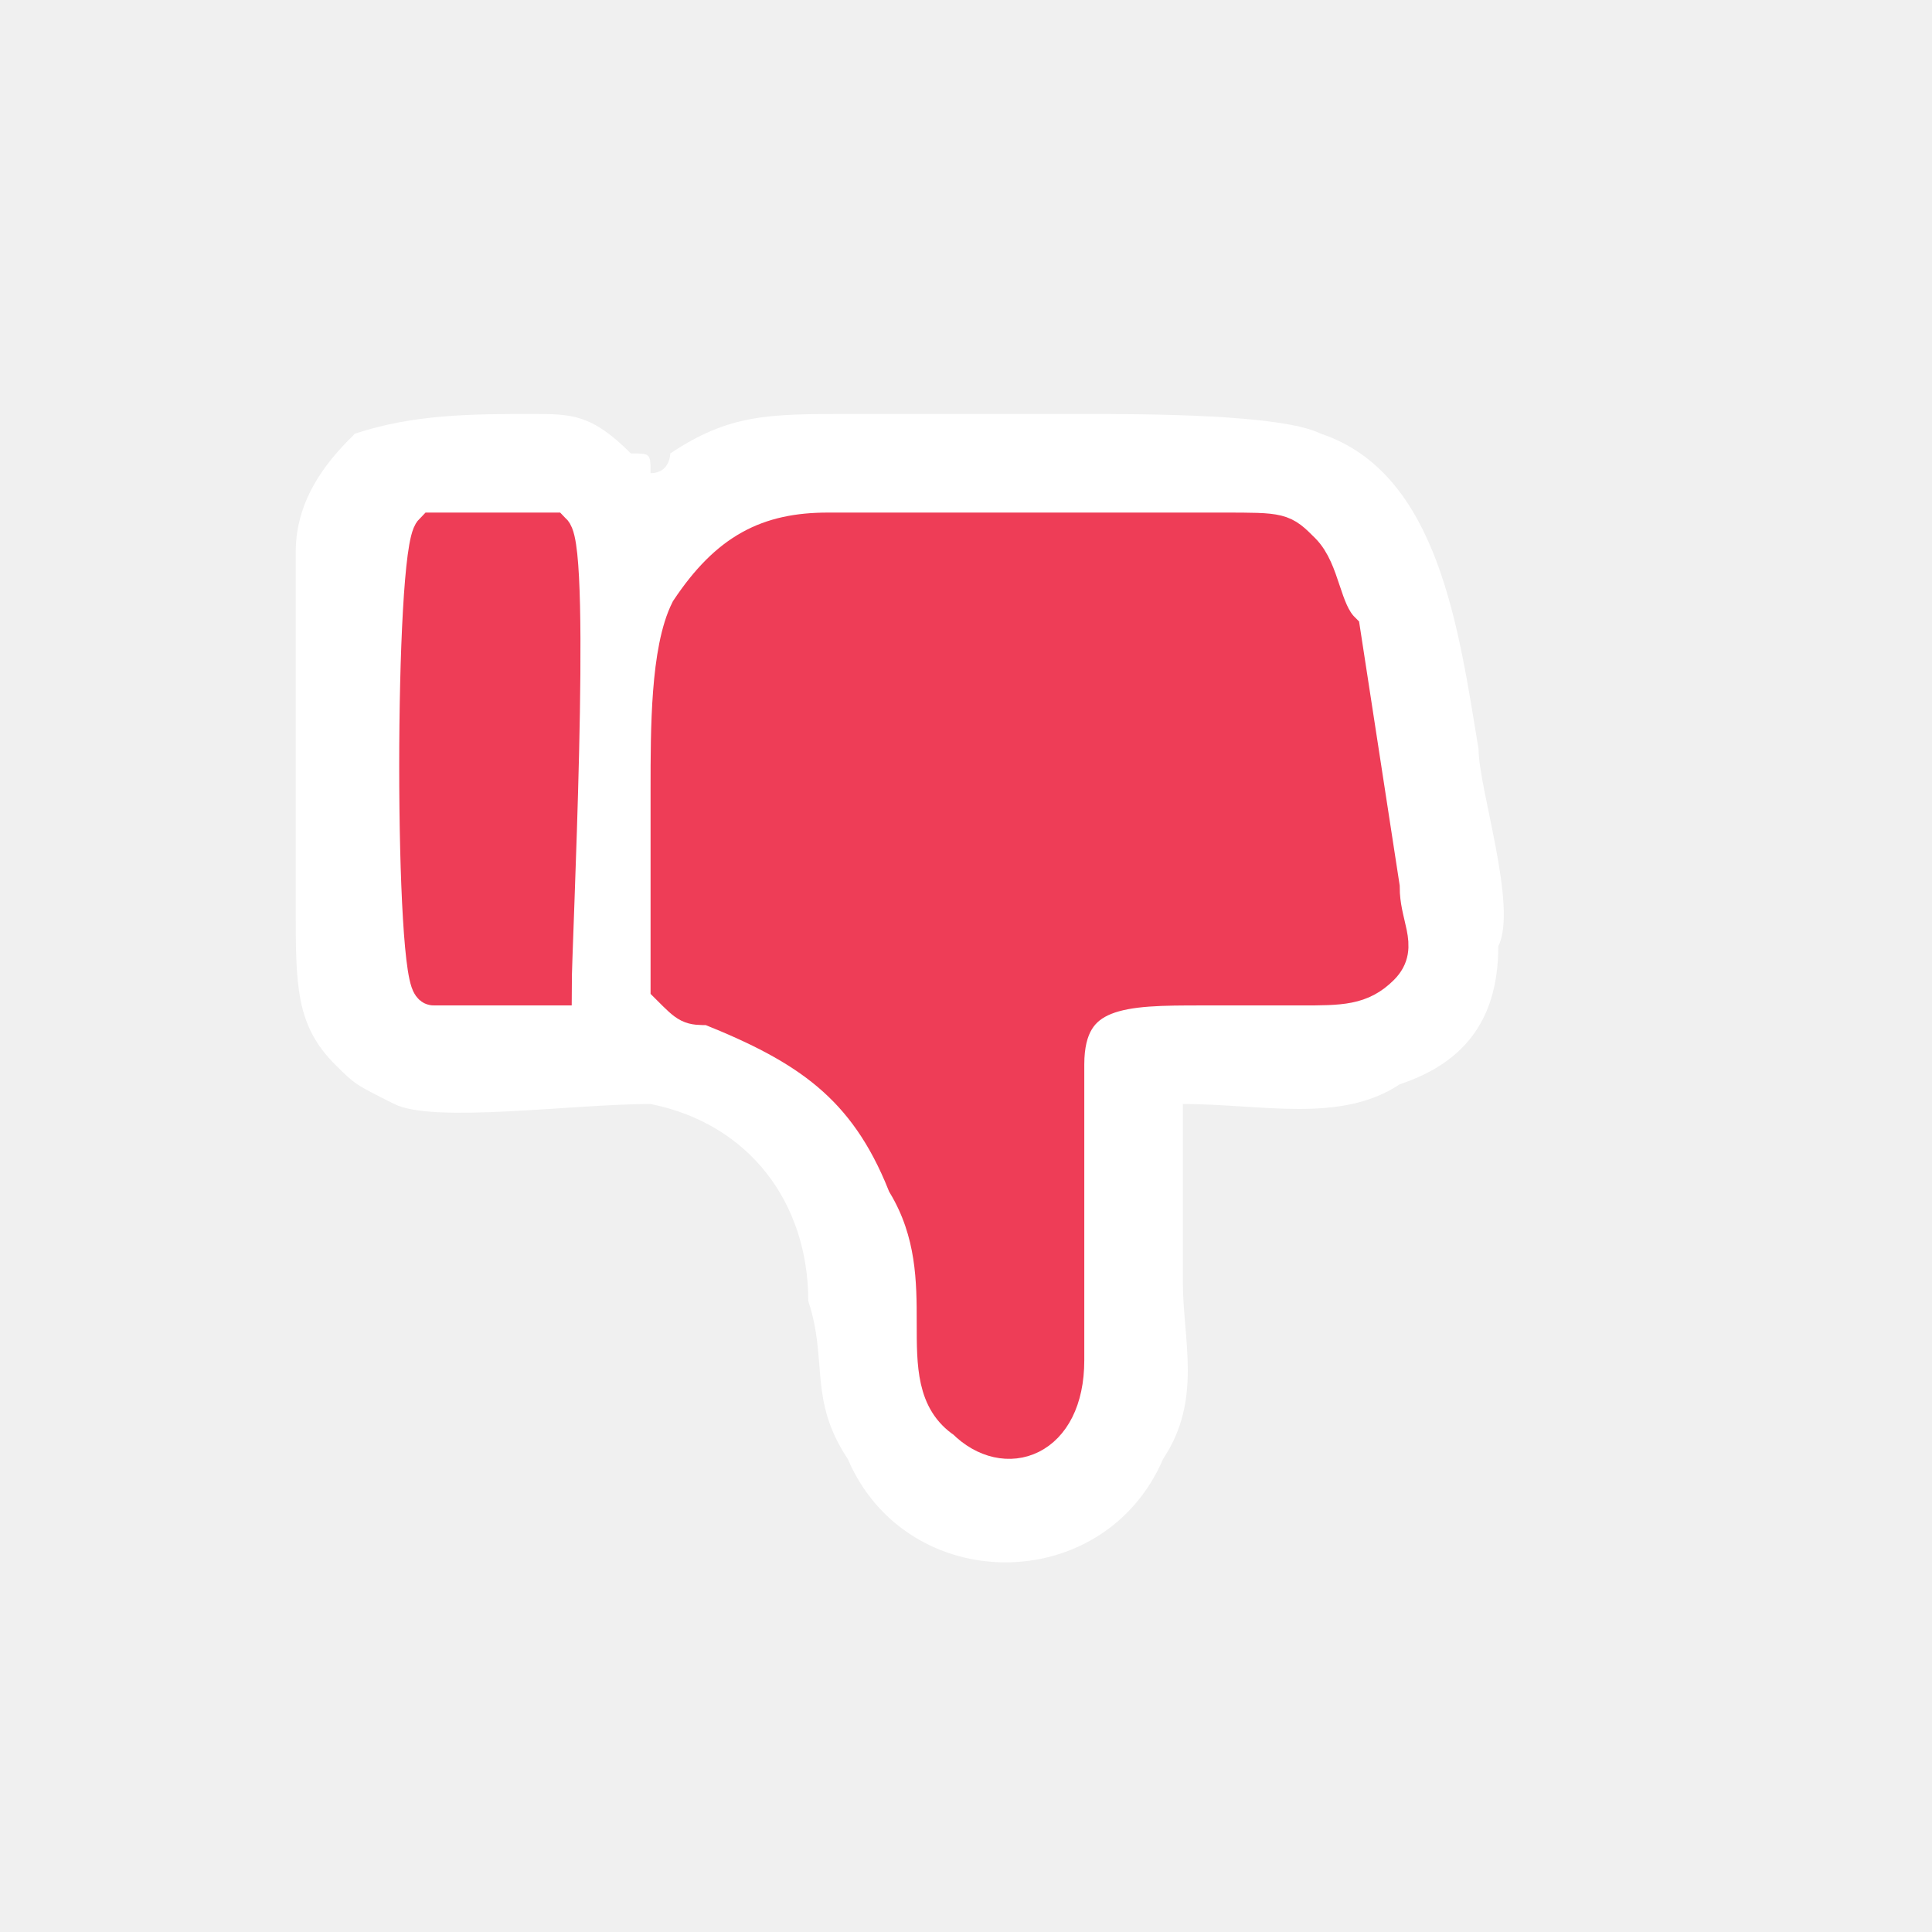
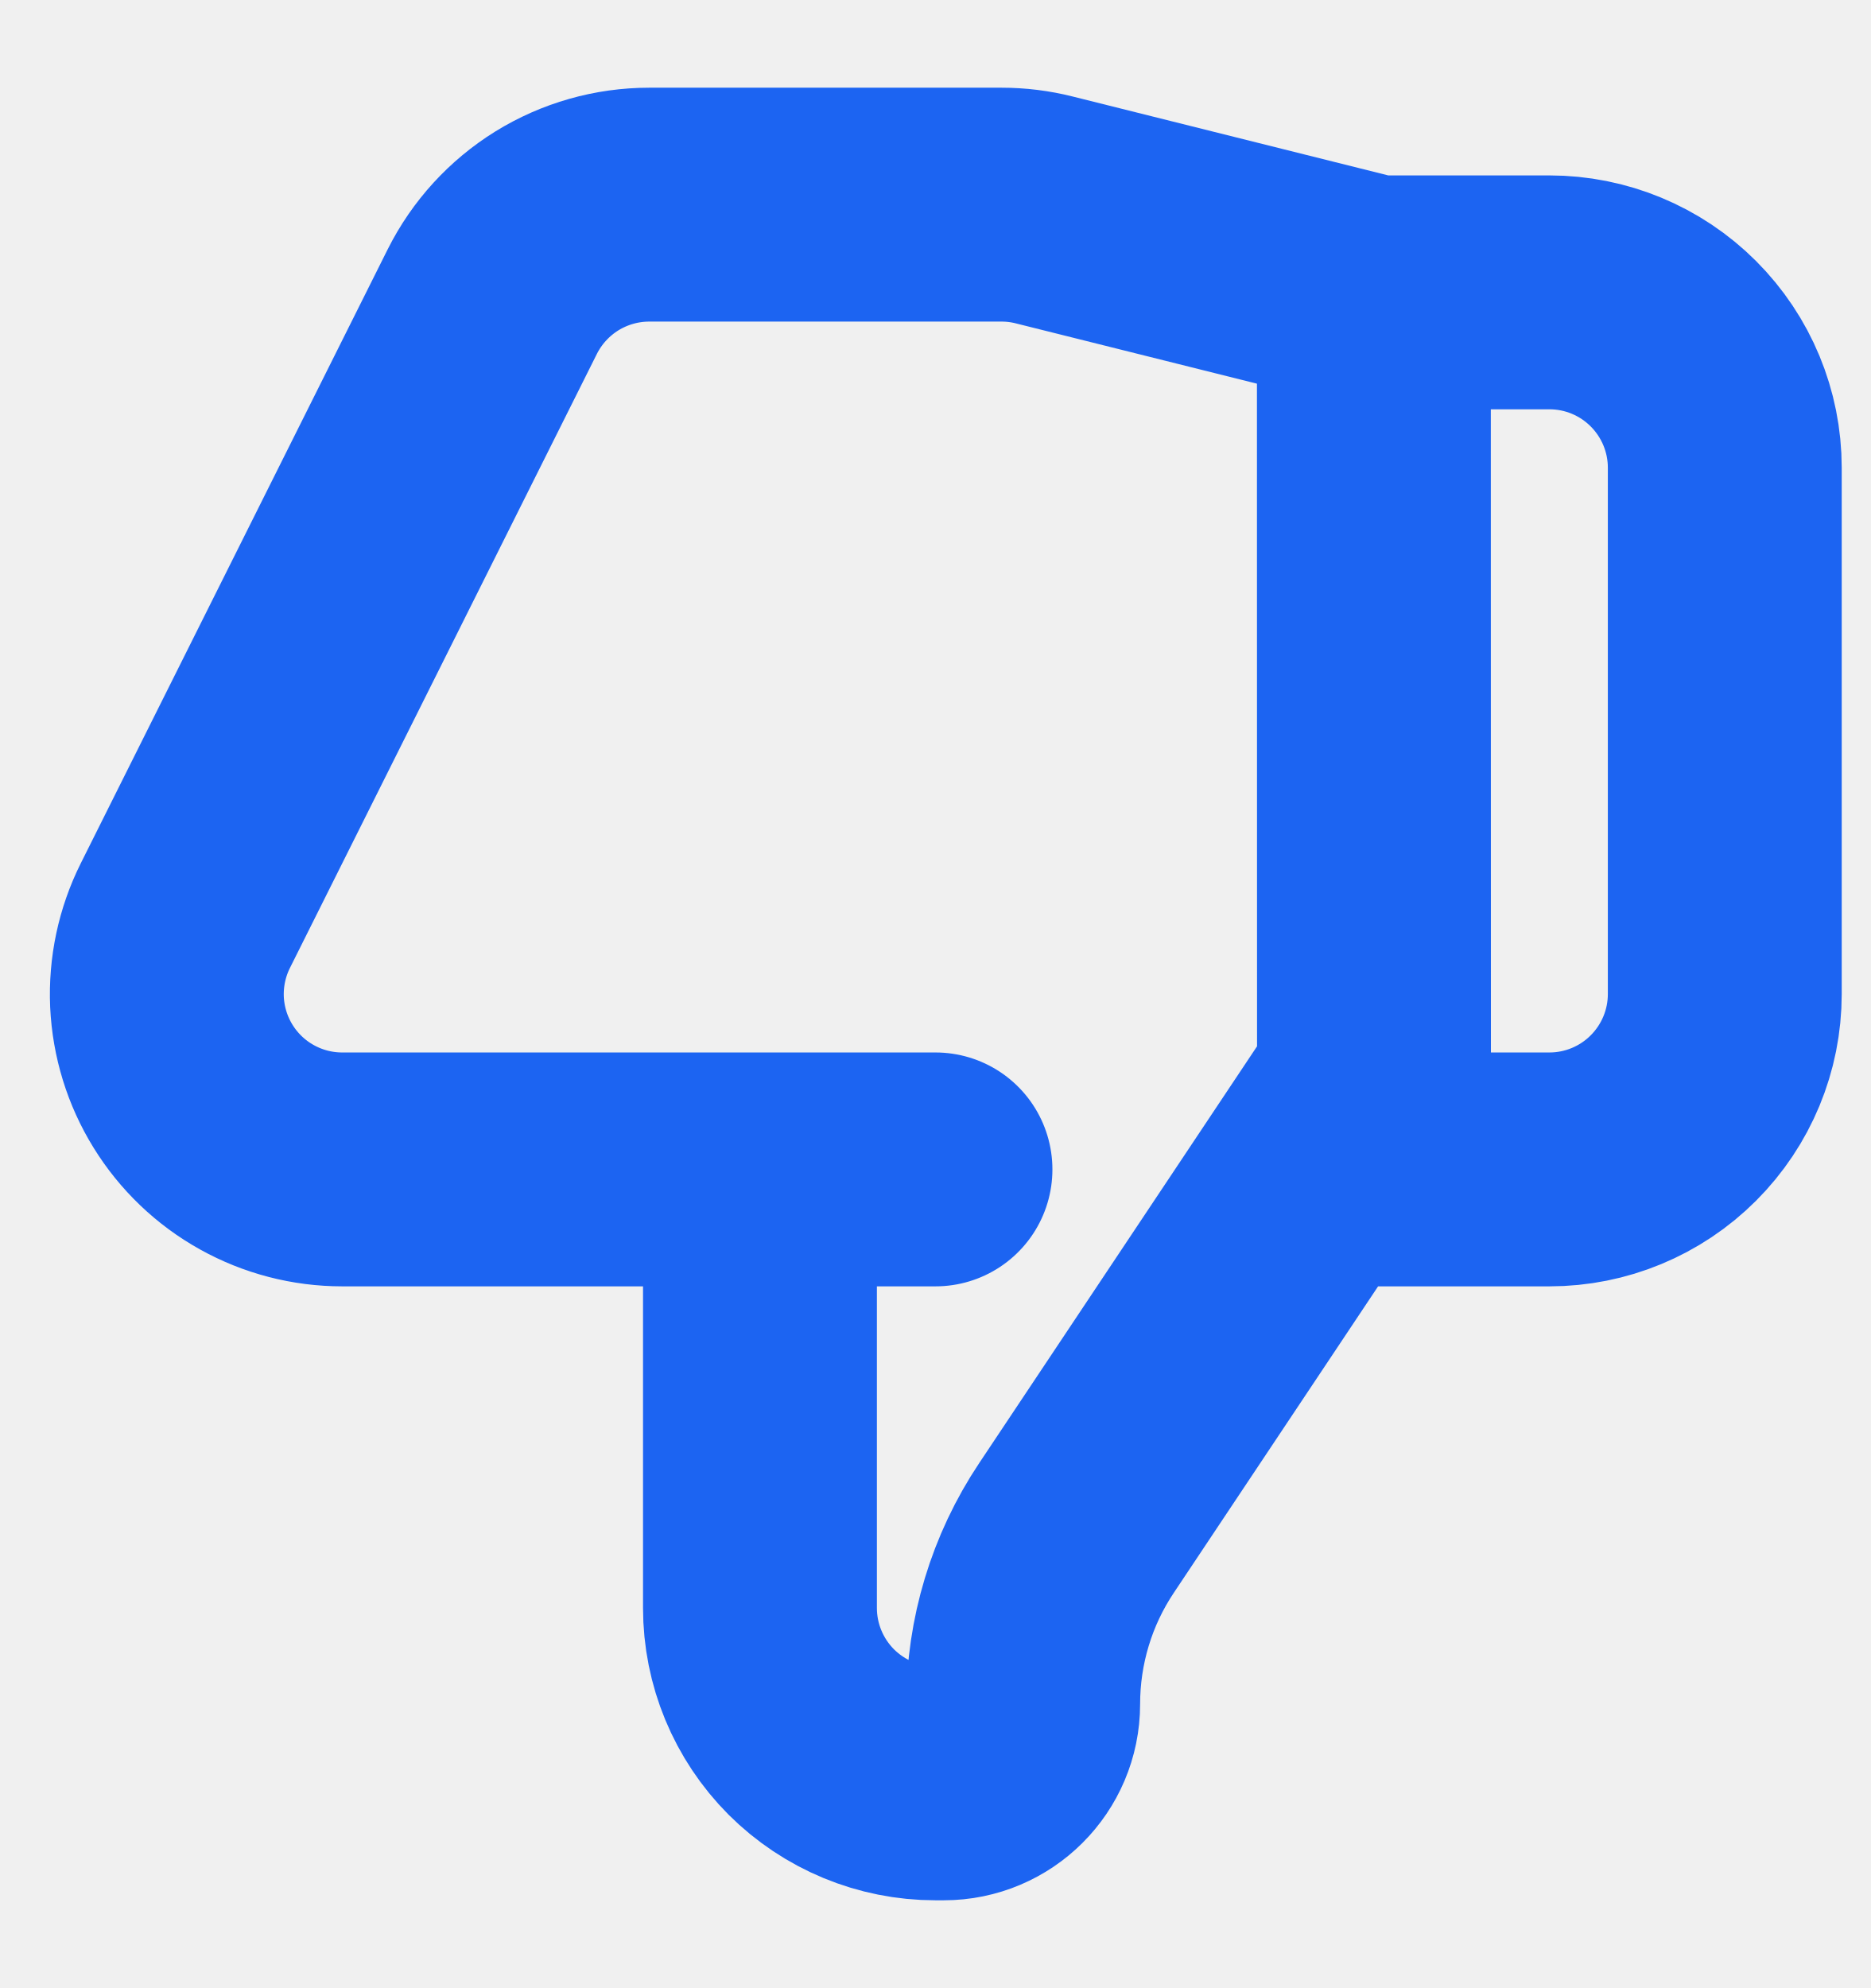
- <svg xmlns="http://www.w3.org/2000/svg" xml:space="preserve" width="94px" height="94px" version="1.1" style="shape-rendering:geometricPrecision; text-rendering:geometricPrecision; image-rendering:optimizeQuality; fill-rule:evenodd; clip-rule:evenodd" viewBox="0 0 0.98 0.98">
-   <defs>
-     <style type="text/css">
-    
-     .str0 {stroke:#EE3D57;stroke-width:0.02;stroke-miterlimit:22.926}
-     .fil0 {fill:none}
-     .fil2 {fill:#EE3D57}
-     .fil1 {fill:white}
-    
-   </style>
-   </defs>
-   <g id="Capa_x0020_1">
-     <g id="_1651581489680">
-       <rect class="fil0" width="0.98" height="0.98" />
-       <g>
-         <path class="fil1" d="M0.22 0.5c-0.01,0 -0.01,-0.22 0,-0.23 0,0 0.02,0 0.03,0 0.01,0 0.03,0 0.03,0 0.01,0.01 0,0.21 0,0.23l-0.06 0zm0.12 0c0,-0.03 0,-0.06 0,-0.1 0,-0.03 0,-0.07 0.01,-0.09 0.02,-0.03 0.04,-0.04 0.07,-0.04l0.2 0c0.03,0 0.03,0 0.04,0.01 0.01,0.01 0.01,0.03 0.02,0.04l0.02 0.13c0,0.02 0.01,0.03 0,0.04 -0.01,0.01 -0.02,0.01 -0.04,0.01 -0.02,0 -0.03,0 -0.05,0 -0.04,0 -0.07,0 -0.07,0.04 0,0.03 0,0.07 0,0.1 0,0.02 0,0.04 0,0.05 0,0.04 -0.03,0.05 -0.05,0.03 -0.03,-0.02 0,-0.07 -0.03,-0.12 -0.02,-0.05 -0.05,-0.07 -0.1,-0.09 -0.01,0 -0.01,0 -0.02,-0.01zm0.26 0.06c0.04,0 0.08,0.01 0.11,-0.01 0.03,-0.01 0.05,-0.03 0.05,-0.07 0.01,-0.02 -0.01,-0.08 -0.01,-0.1 -0.01,-0.06 -0.02,-0.14 -0.08,-0.16 -0.02,-0.01 -0.09,-0.01 -0.12,-0.01 -0.04,0 -0.08,0 -0.12,0 -0.04,0 -0.06,0 -0.09,0.02 0,0 0,0.01 -0.01,0.01 0,-0.01 0,-0.01 -0.01,-0.01 -0.02,-0.02 -0.03,-0.02 -0.05,-0.02 -0.03,0 -0.06,0 -0.09,0.01 -0.01,0.01 -0.03,0.03 -0.03,0.06l0 0.18c0,0.04 0,0.06 0.02,0.08 0.01,0.01 0.01,0.01 0.03,0.02 0.02,0.01 0.09,0 0.13,0 0.05,0.01 0.08,0.05 0.08,0.1 0.01,0.03 0,0.05 0.02,0.08 0.03,0.07 0.13,0.07 0.16,0 0.02,-0.03 0.01,-0.06 0.01,-0.09 0,-0.03 0,-0.06 0,-0.09z" />
-         <path class="fil2 str0" d="M0.22 0.5c-0.01,0 -0.01,-0.22 0,-0.23 0,0 0.02,0 0.03,0 0.01,0 0.03,0 0.03,0 0.01,0.01 0,0.21 0,0.23l-0.06 0zm0.12 0c0,-0.03 0,-0.06 0,-0.1 0,-0.03 0,-0.07 0.01,-0.09 0.02,-0.03 0.04,-0.04 0.07,-0.04l0.2 0c0.03,0 0.03,0 0.04,0.01 0.01,0.01 0.01,0.03 0.02,0.04l0.02 0.13c0,0.02 0.01,0.03 0,0.04 -0.01,0.01 -0.02,0.01 -0.04,0.01 -0.02,0 -0.03,0 -0.05,0 -0.04,0 -0.07,0 -0.07,0.04 0,0.03 0,0.07 0,0.1 0,0.02 0,0.04 0,0.05 0,0.04 -0.03,0.05 -0.05,0.03 -0.03,-0.02 0,-0.07 -0.03,-0.12 -0.02,-0.05 -0.05,-0.07 -0.1,-0.09 -0.01,0 -0.01,0 -0.02,-0.01z" />
-       </g>
-     </g>
-   </g>
+ <svg xmlns="http://www.w3.org/2000/svg" width="16" height="17" viewBox="0 0 16 17" fill="none">
+   <path d="M11.749 2.5L8.929 1.795C8.81 1.765 8.688 1.75 8.565 1.75H5.552C5.273 1.75 5 1.828 4.763 1.974C4.526 2.121 4.335 2.33 4.21 2.579L1.585 7.83C1.471 8.058 1.417 8.312 1.428 8.568C1.44 8.823 1.516 9.071 1.651 9.289C1.785 9.506 1.973 9.686 2.196 9.81C2.42 9.935 2.671 10 2.927 10H6.5H8M11.749 2.5L11.75 9.25L9.206 13.066C8.908 13.512 8.75 14.036 8.75 14.572C8.75 14.946 8.446 15.25 8.071 15.25H7.999C7.601 15.25 7.22 15.092 6.938 14.811C6.657 14.529 6.499 14.148 6.499 13.75V10M11.749 2.5H13.25C13.648 2.5 14.029 2.658 14.31 2.939C14.592 3.221 14.75 3.602 14.75 4V8.5C14.75 8.898 14.592 9.279 14.31 9.561C14.029 9.842 13.648 10 13.25 10H11.375" stroke="#1C64F2" stroke-width="2" stroke-linecap="round" stroke-linejoin="round" />
</svg>
